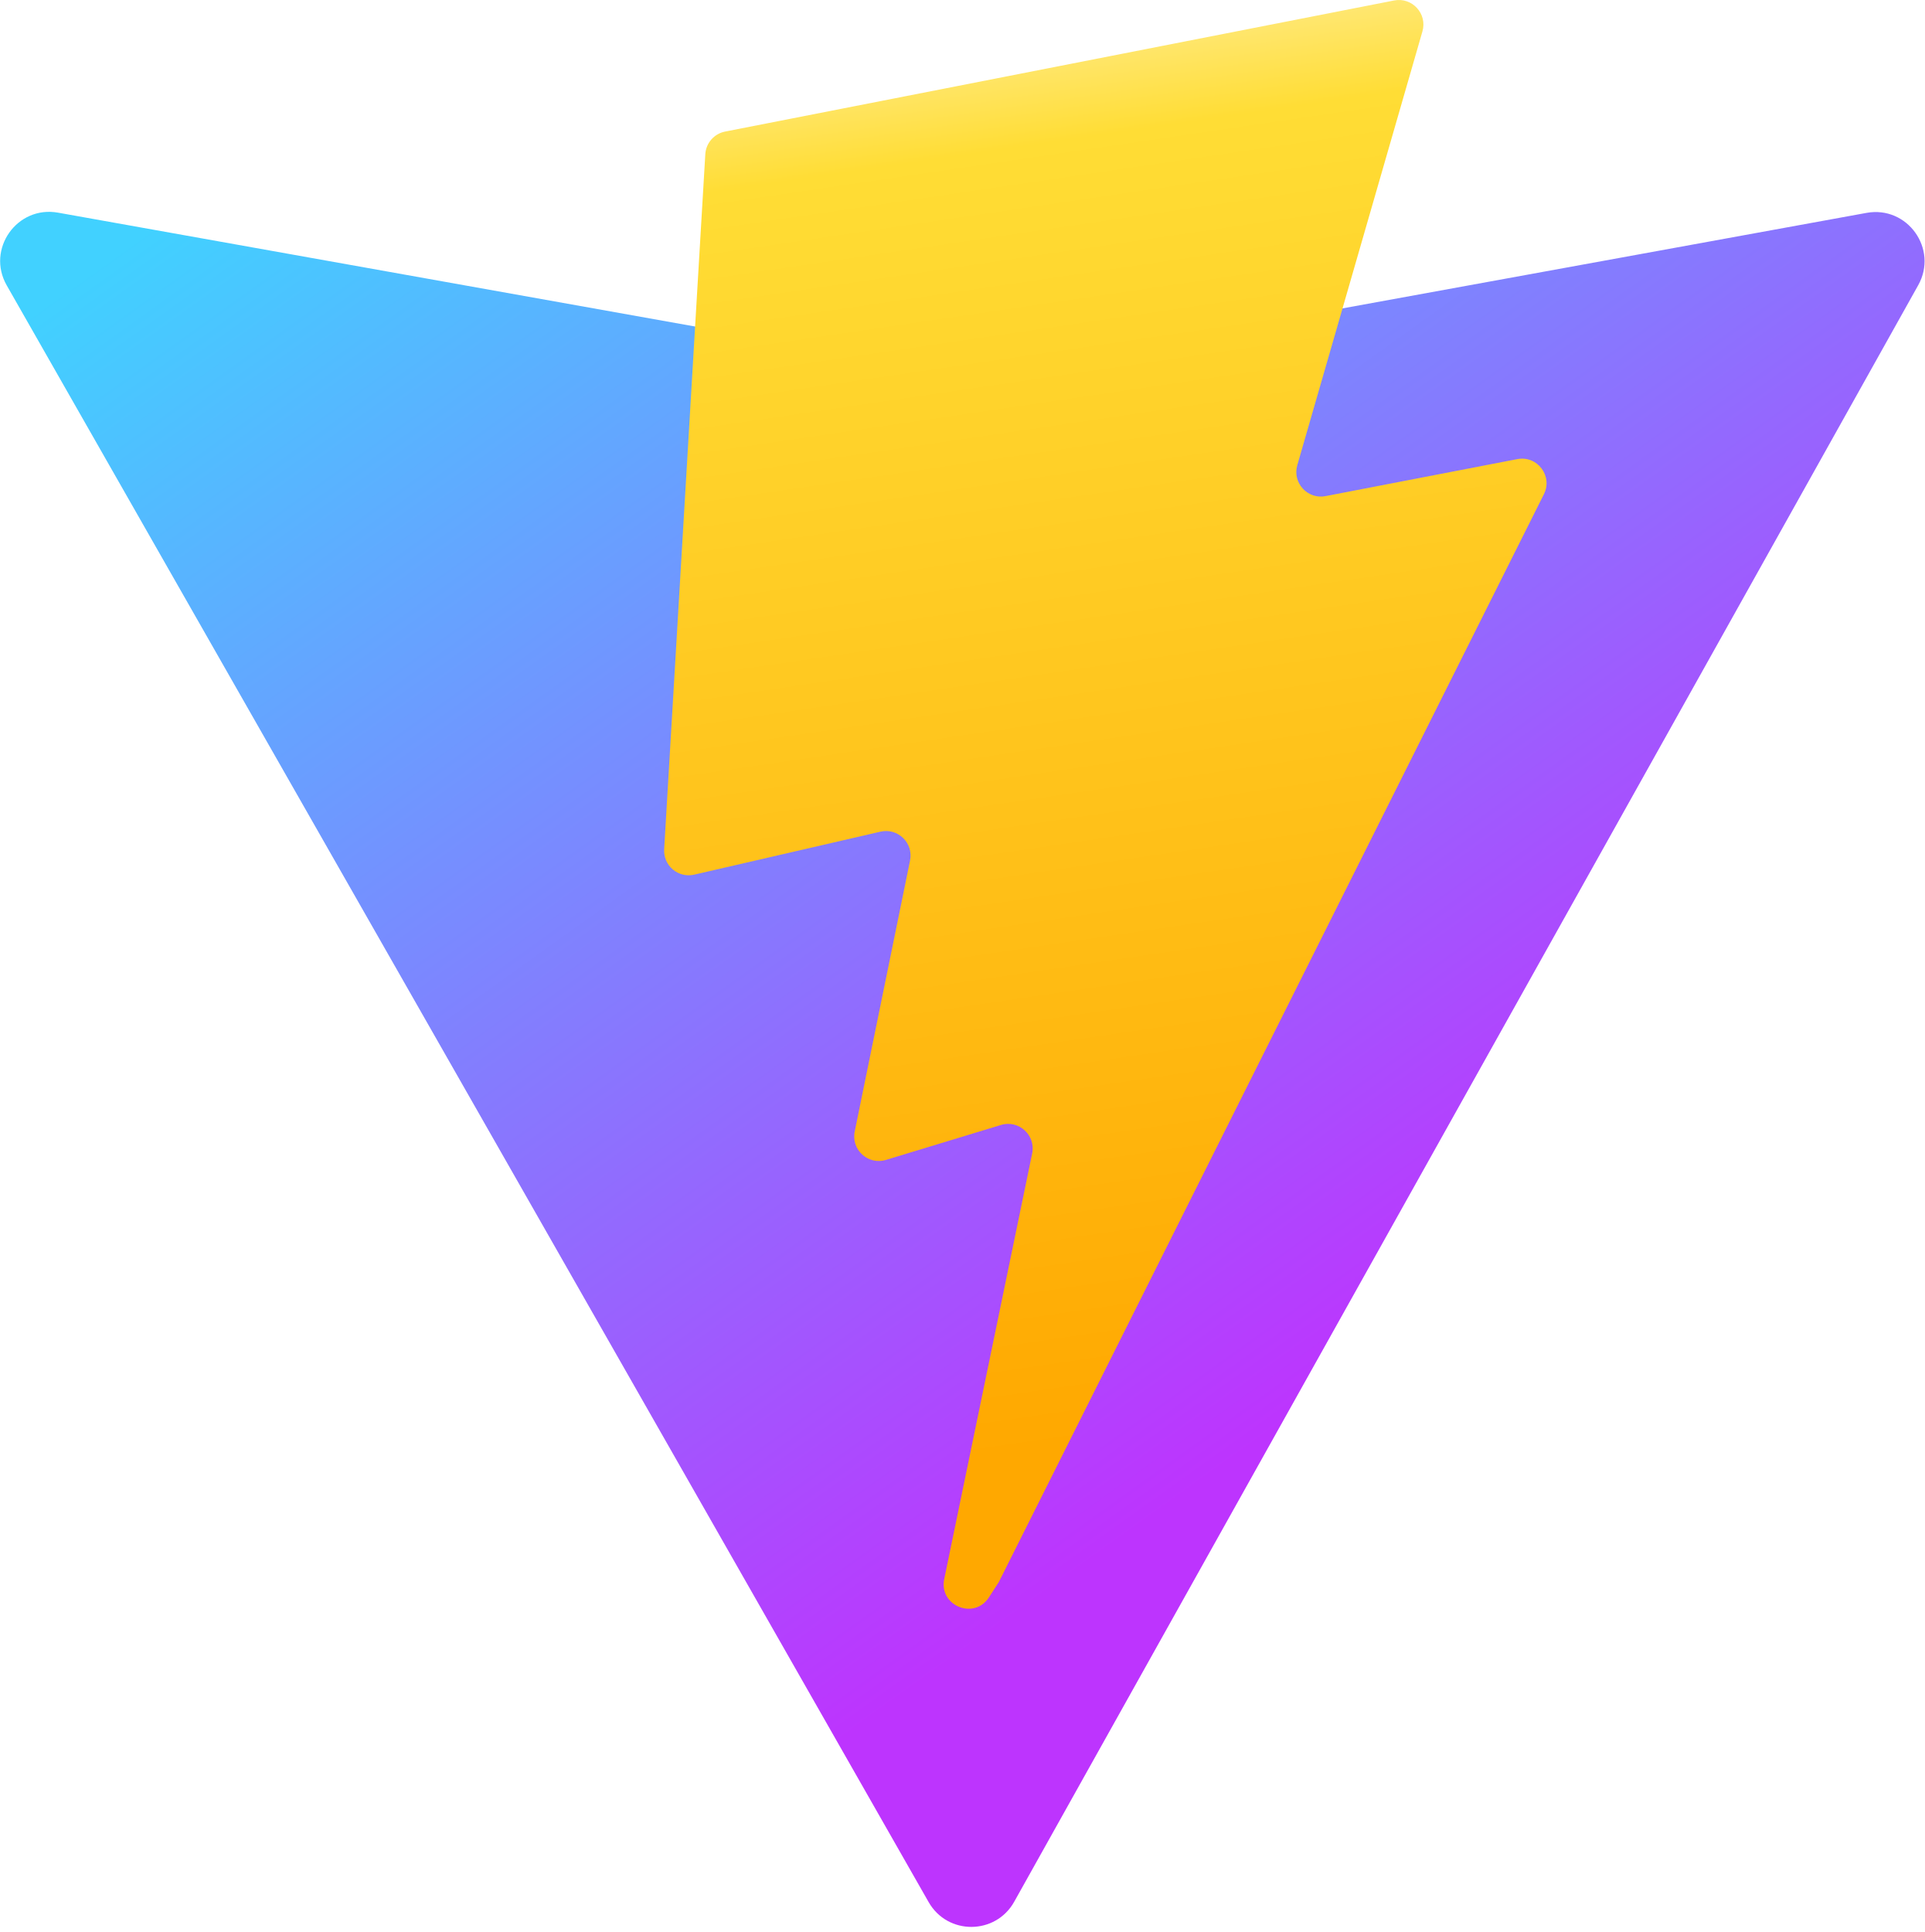
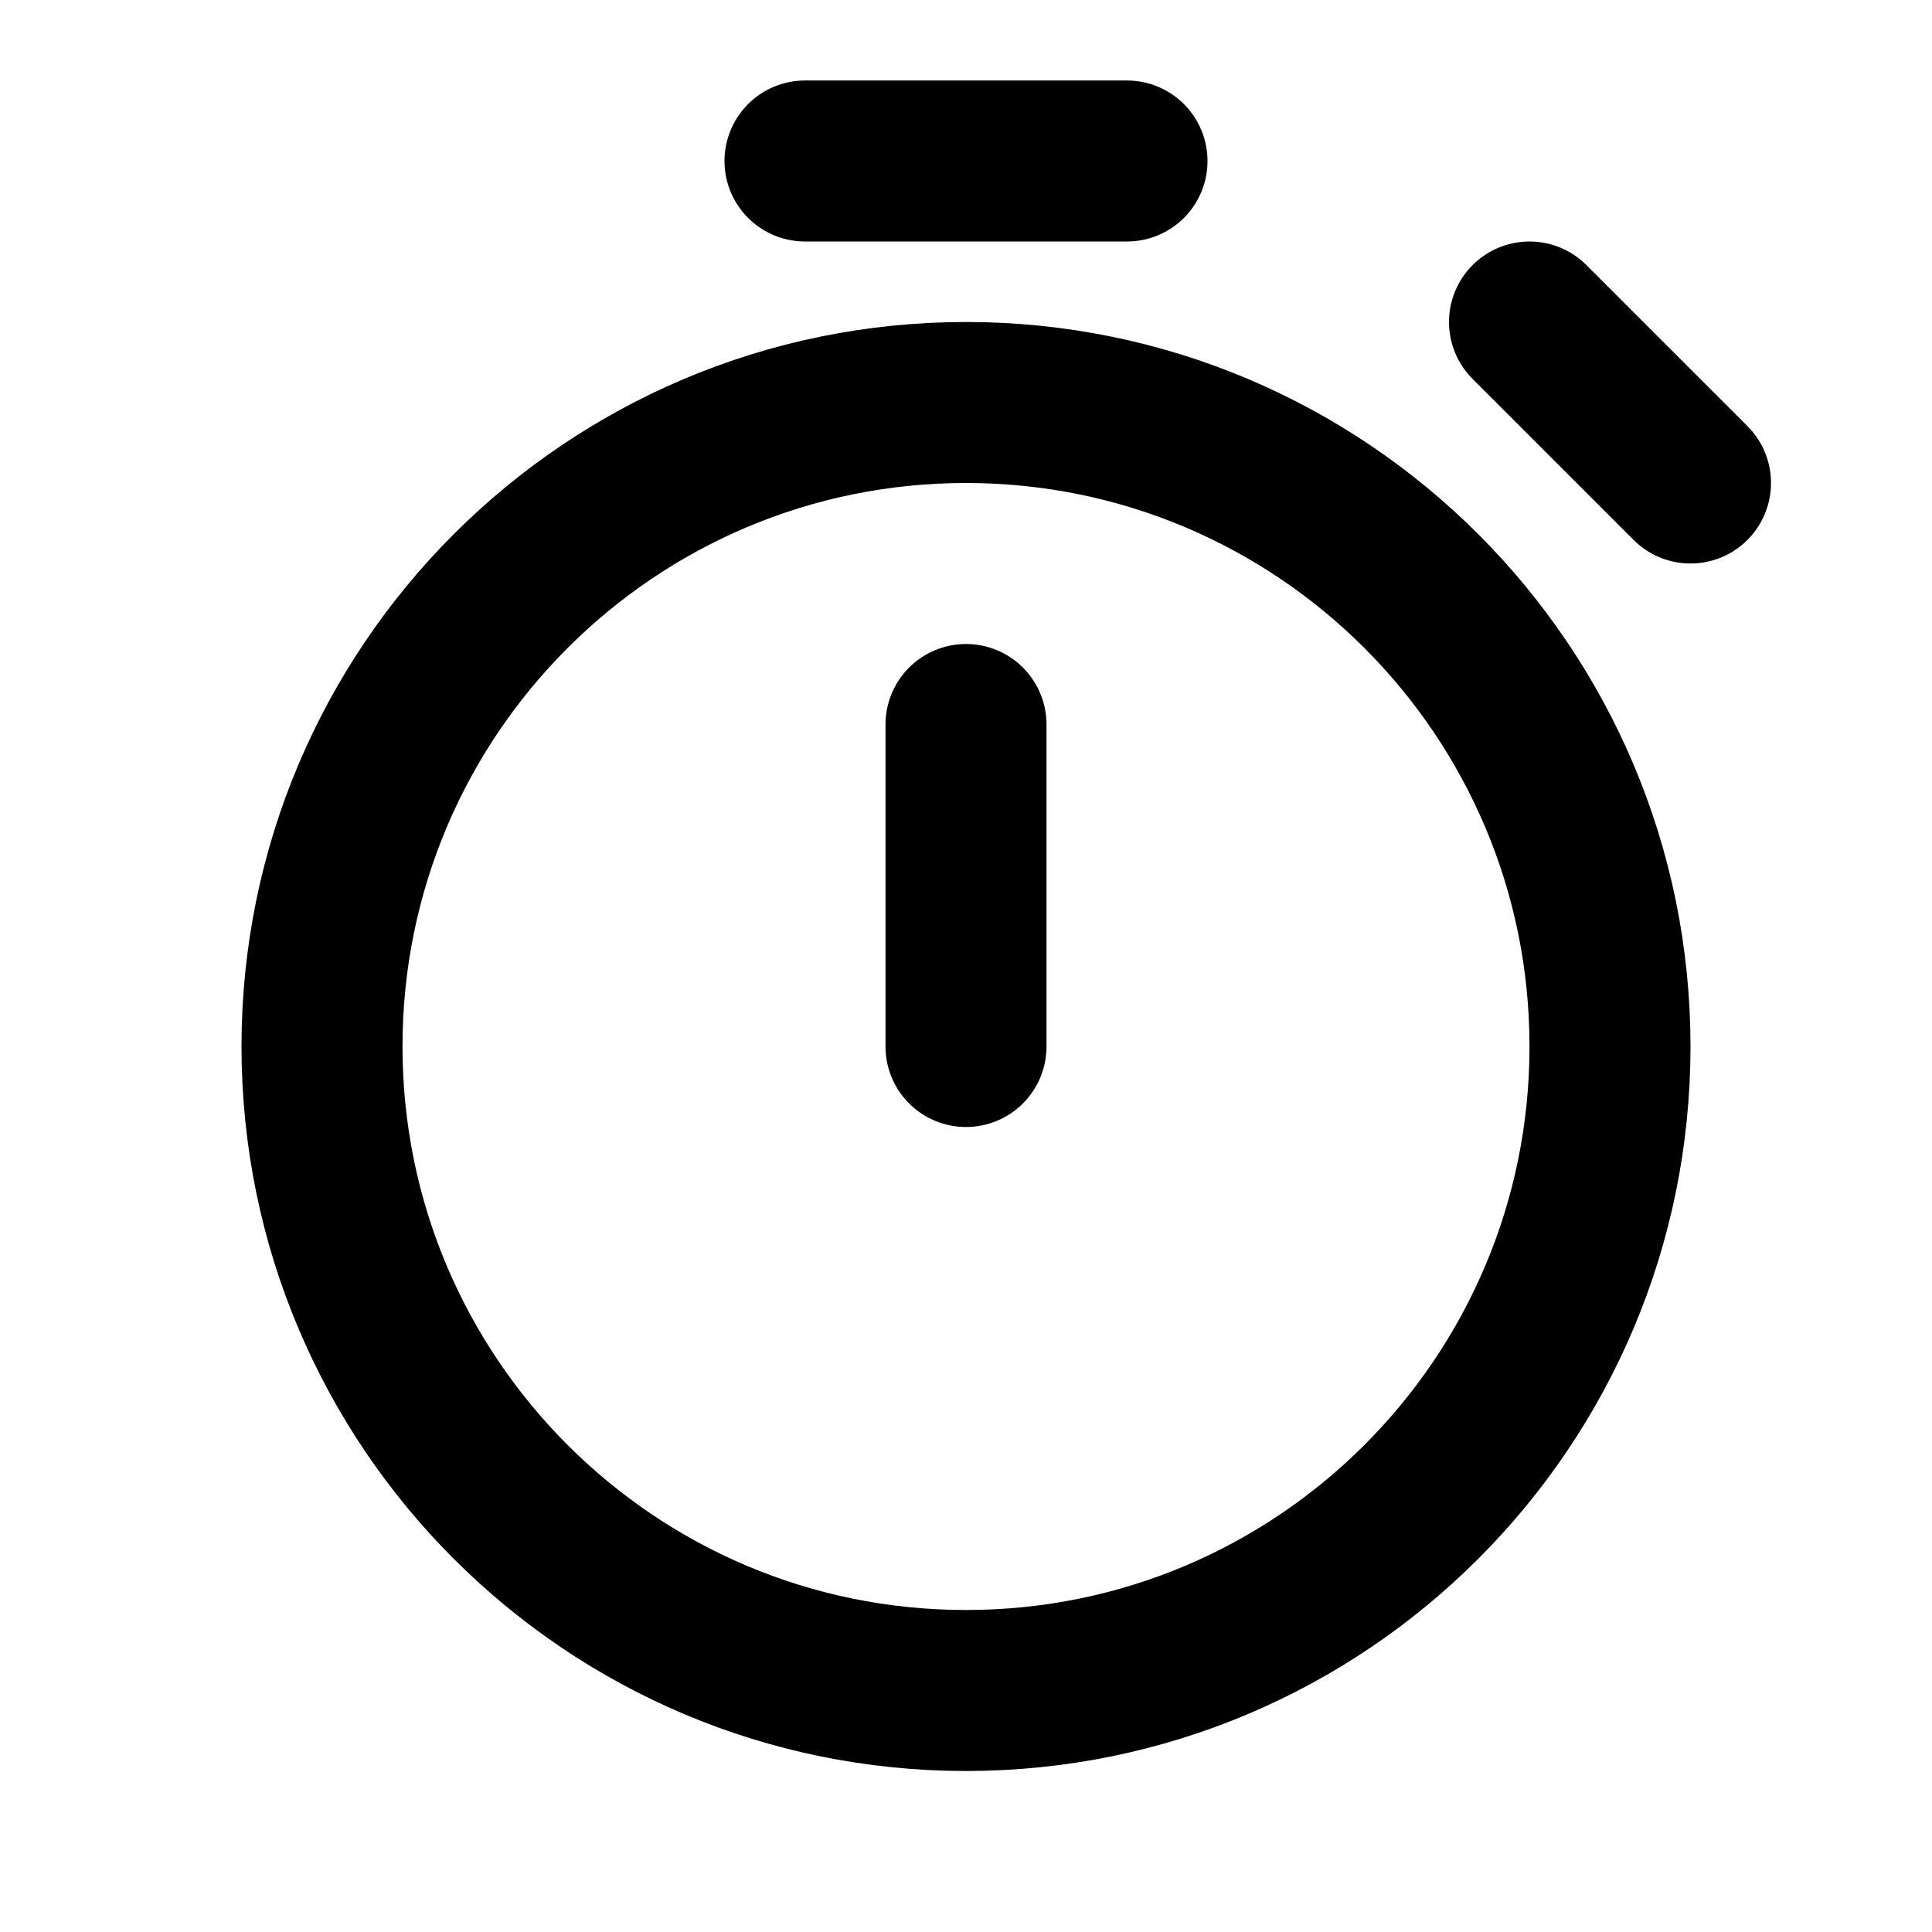
- <svg xmlns="http://www.w3.org/2000/svg" aria-hidden="true" role="img" class="iconify iconify--logos" width="31.88" height="32" preserveAspectRatio="xMidYMid meet" viewBox="0 0 256 257">
-   <defs>
-     <linearGradient id="IconifyId1813088fe1fbc01fb466" x1="-.828%" x2="57.636%" y1="7.652%" y2="78.411%">
-       <stop offset="0%" stop-color="#41D1FF" />
-       <stop offset="100%" stop-color="#BD34FE" />
-     </linearGradient>
-     <linearGradient id="IconifyId1813088fe1fbc01fb467" x1="43.376%" x2="50.316%" y1="2.242%" y2="89.03%">
-       <stop offset="0%" stop-color="#FFEA83" />
-       <stop offset="8.333%" stop-color="#FFDD35" />
-       <stop offset="100%" stop-color="#FFA800" />
-     </linearGradient>
-   </defs>
-   <path fill="url(#IconifyId1813088fe1fbc01fb466)" d="M255.153 37.938L134.897 252.976c-2.483 4.44-8.862 4.466-11.382.048L.875 37.958c-2.746-4.814 1.371-10.646 6.827-9.67l120.385 21.517a6.537 6.537 0 0 0 2.322-.004l117.867-21.483c5.438-.991 9.574 4.796 6.877 9.62Z" />
-   <path fill="url(#IconifyId1813088fe1fbc01fb467)" d="M185.432.063L96.44 17.501a3.268 3.268 0 0 0-2.634 3.014l-5.474 92.456a3.268 3.268 0 0 0 3.997 3.378l24.777-5.718c2.318-.535 4.413 1.507 3.936 3.838l-7.361 36.047c-.495 2.426 1.782 4.5 4.151 3.78l15.304-4.649c2.372-.72 4.652 1.36 4.15 3.788l-11.698 56.621c-.732 3.542 3.979 5.473 5.943 2.437l1.313-2.028l72.516-144.72c1.215-2.423-.88-5.186-3.54-4.672l-25.505 4.922c-2.396.462-4.435-1.77-3.759-4.114l16.646-57.705c.677-2.35-1.37-4.583-3.769-4.113Z" />
+ <svg xmlns="http://www.w3.org/2000/svg" width="800px" height="800px" viewBox="0 0 24 24" fill="none">
+   <g id="Calendar / Timer">
+     <path id="Vector" d="M12 13V9M21 6L19 4M10 2H14M12 21C7.582 21 4 17.418 4 13C4 8.582 7.582 5 12 5C16.418 5 20 8.582 20 13C20 17.418 16.418 21 12 21Z" stroke="#000000" stroke-width="2" stroke-linecap="round" stroke-linejoin="round" />
+   </g>
</svg>
